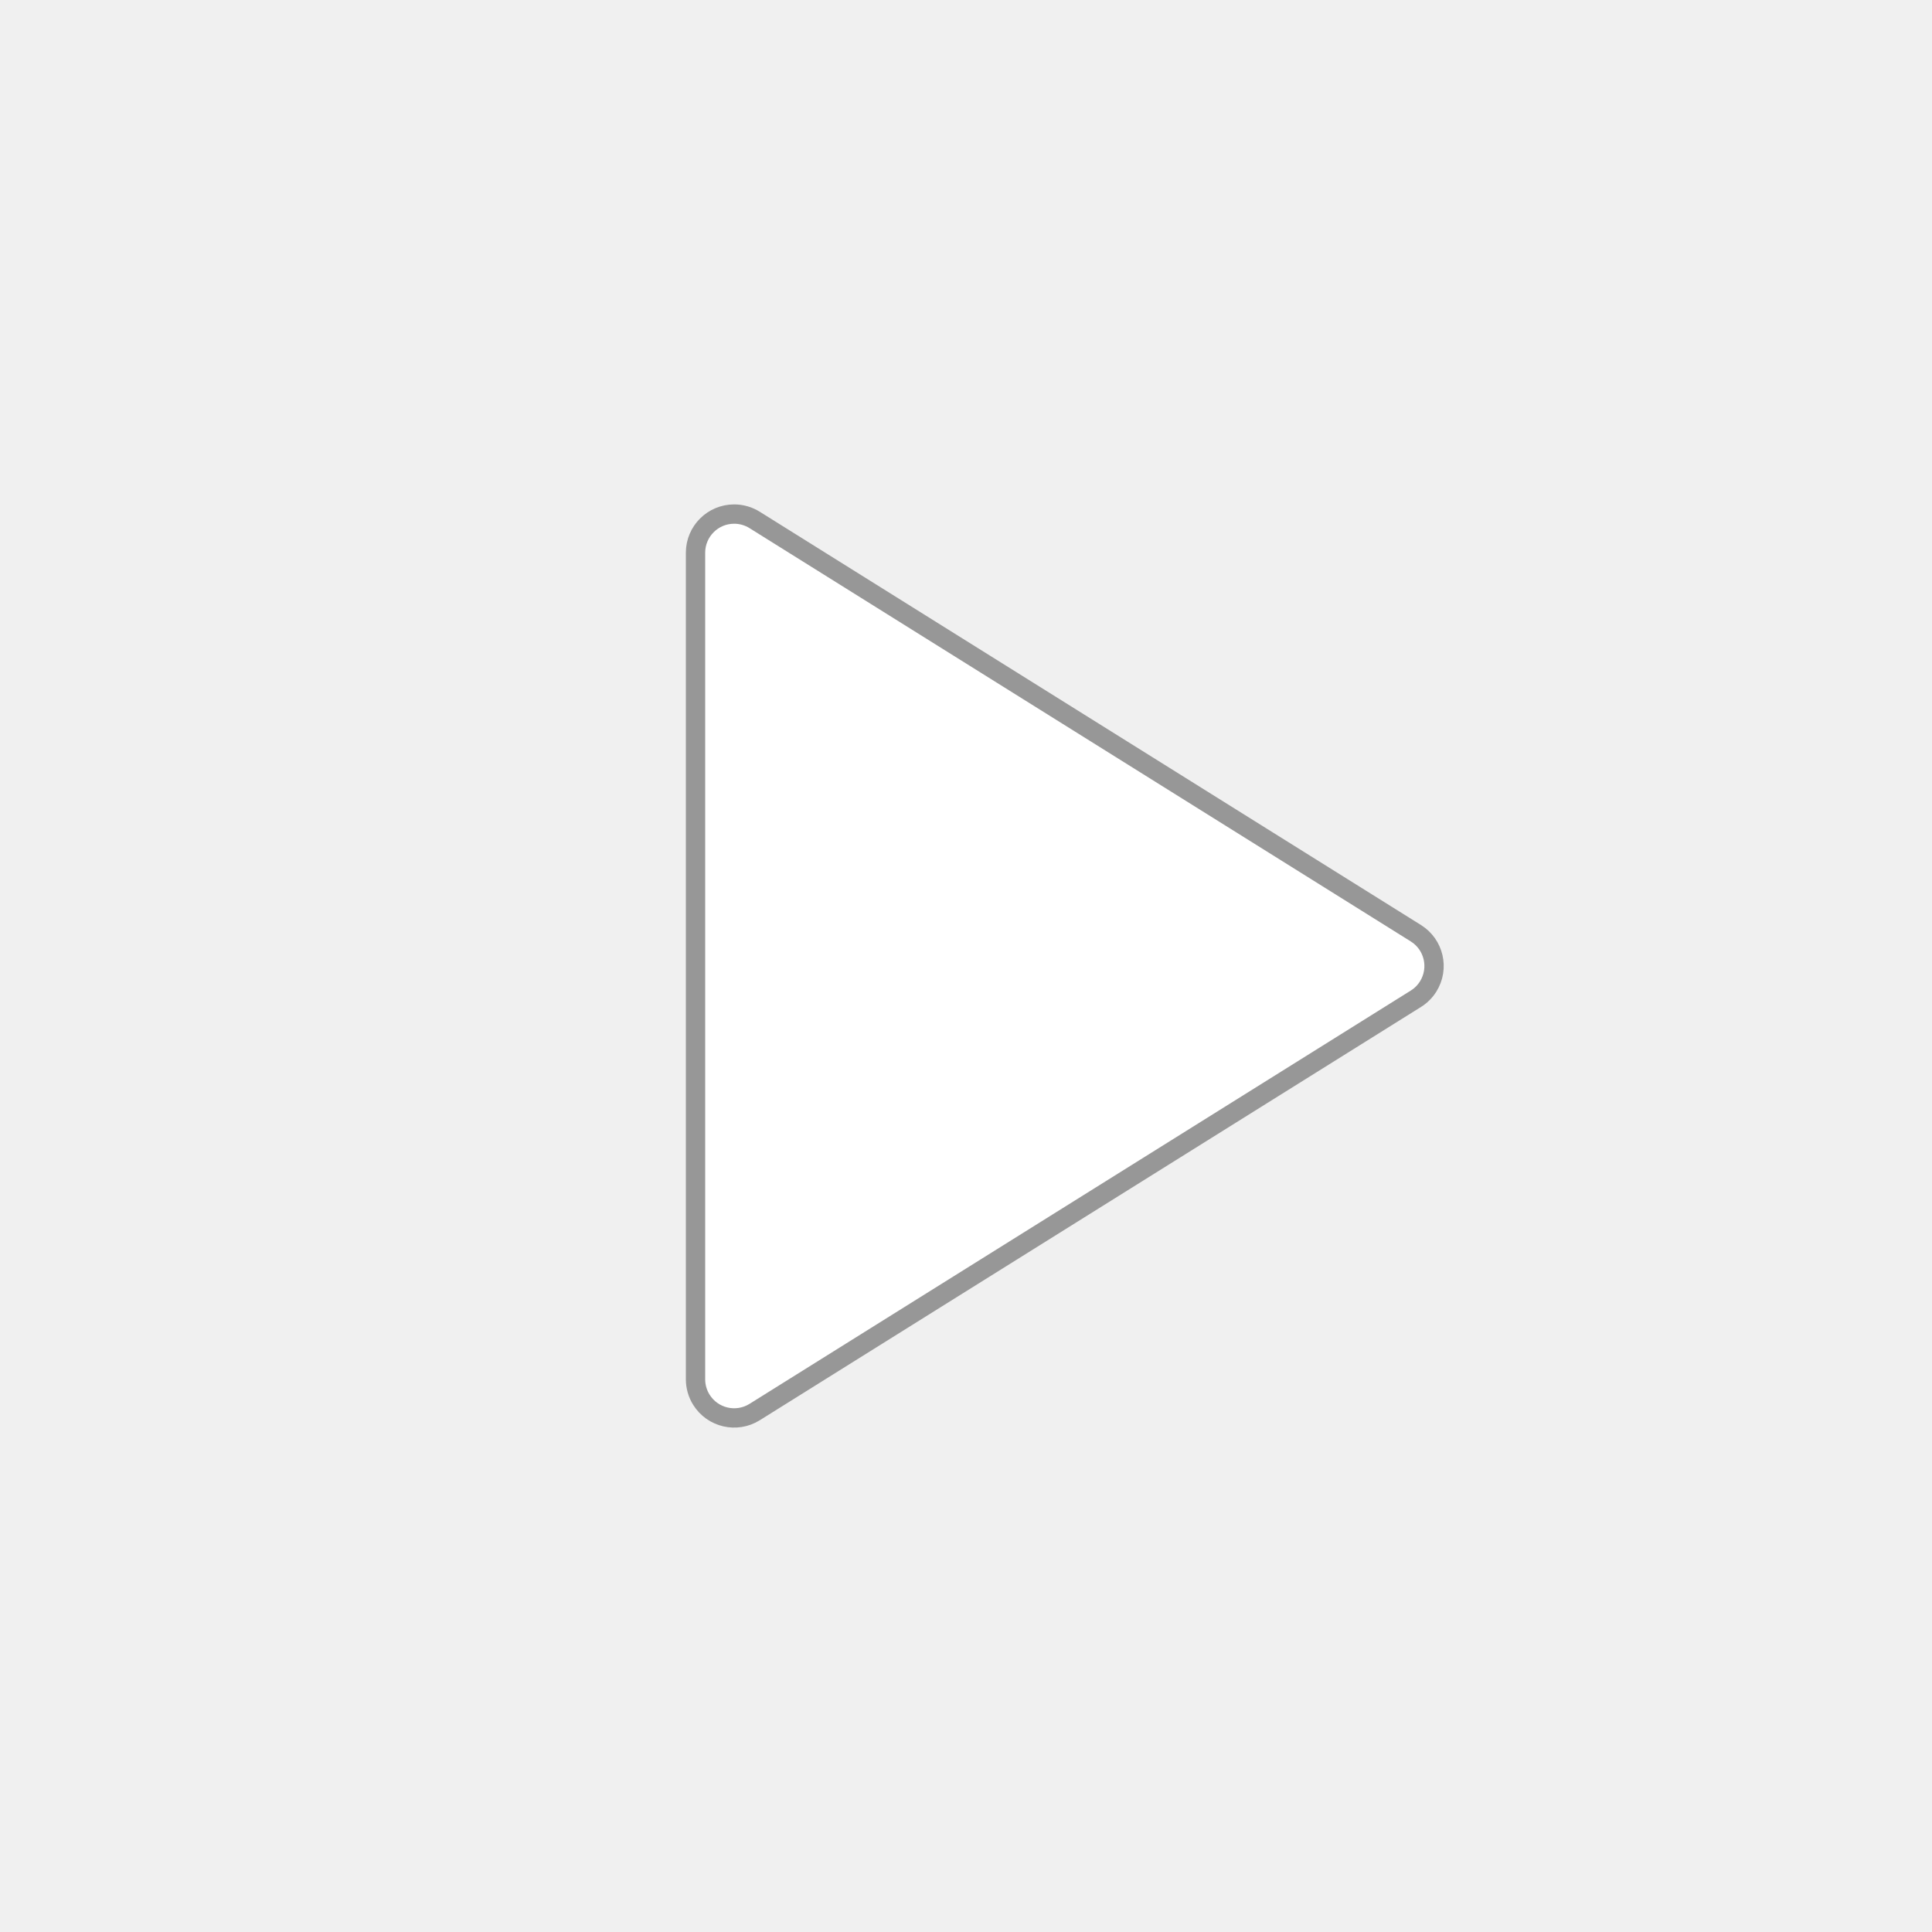
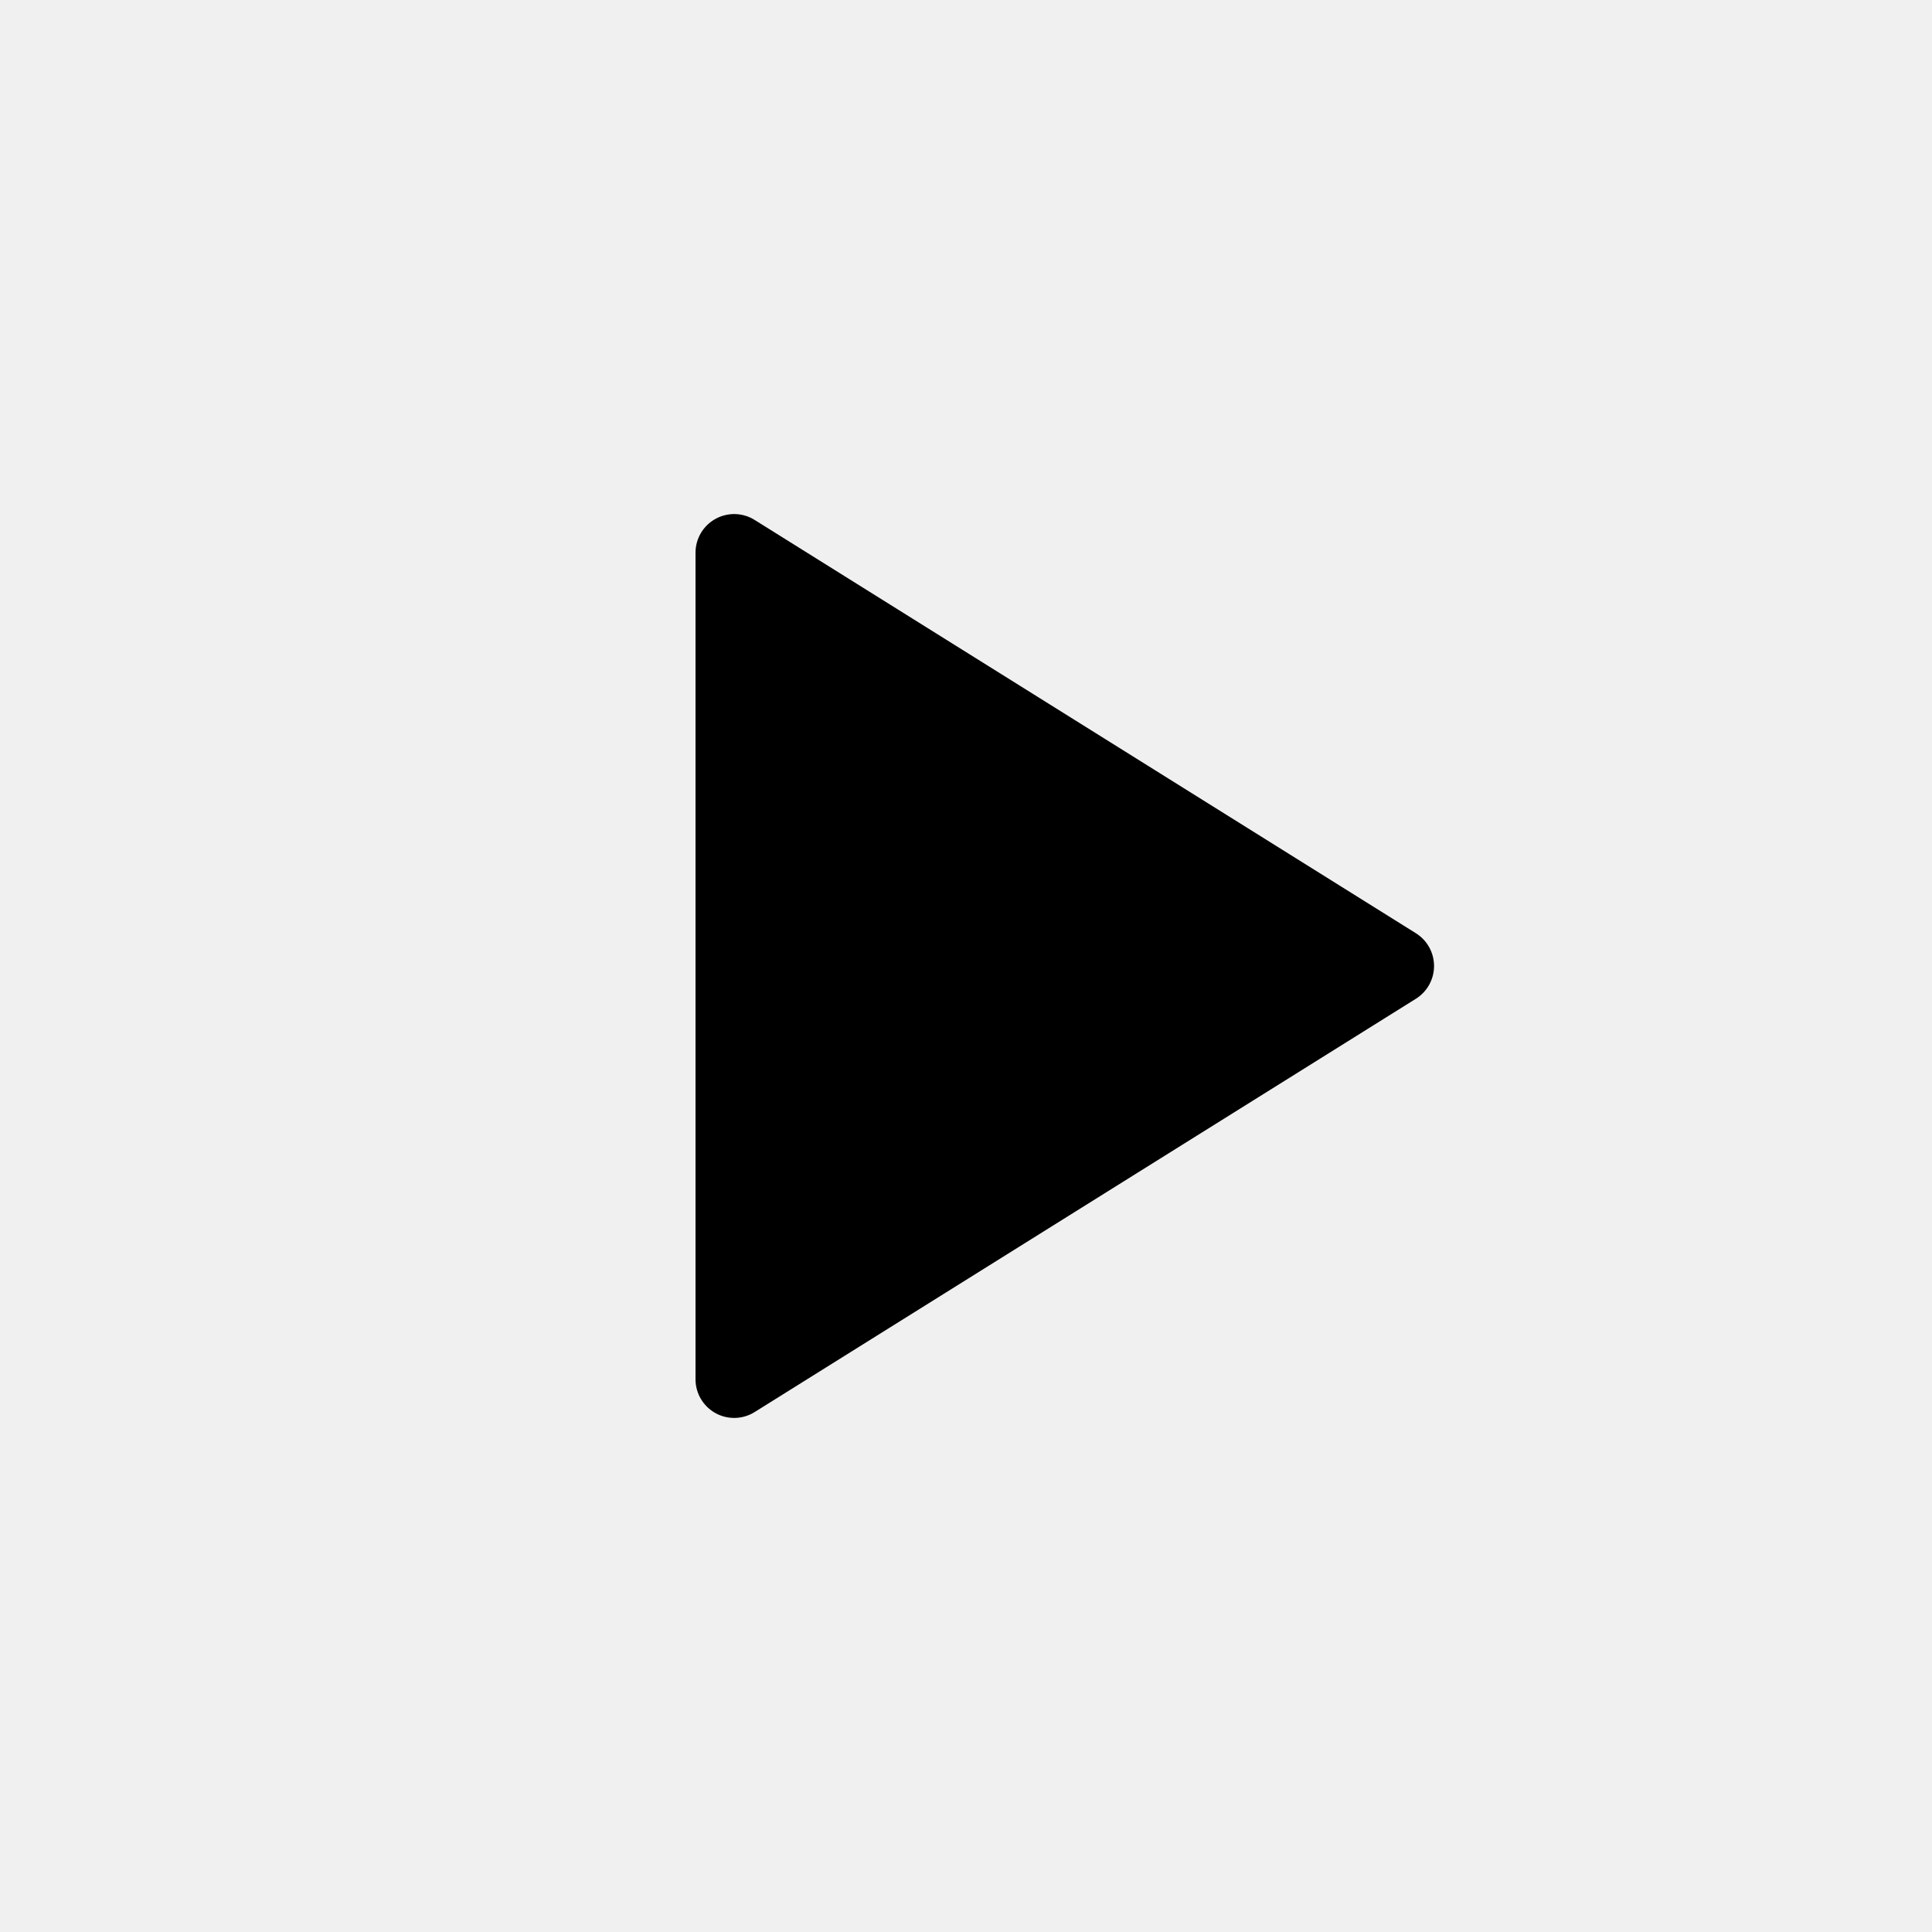
- <svg xmlns="http://www.w3.org/2000/svg" width="100px" height="100px" viewBox="0 0 100 100" version="1.1">
-   <g id="64x64" stroke="none" stroke-width="1" fill="none" fill-rule="evenodd">
-     <path d="M39.06,26.912 L73.286,48.304 C74.223,48.889 74.508,50.123 73.922,51.06 C73.761,51.318 73.544,51.535 73.286,51.696 L39.06,73.088 C38.123,73.673 36.889,73.388 36.304,72.452 C36.105,72.134 36,71.766 36,71.392 L36,28.608 C36,27.504 36.895,26.608 38,26.608 C38.375,26.608 38.742,26.714 39.06,26.912 Z" id="icon_play" stroke="#979797" fill="#FFFFFF" />
-   </g>
+ <svg xmlns="http://www.w3.org/2000/svg" width="100" height="100">
+   <path d="m39.06 26.912 34.226 21.392a2 2 0 0 1 0 3.392L39.06 73.088A2 2 0 0 1 36 71.392V28.608a2 2 0 0 1 3.06-1.696Z" fill-rule="evenodd" />
</svg>
